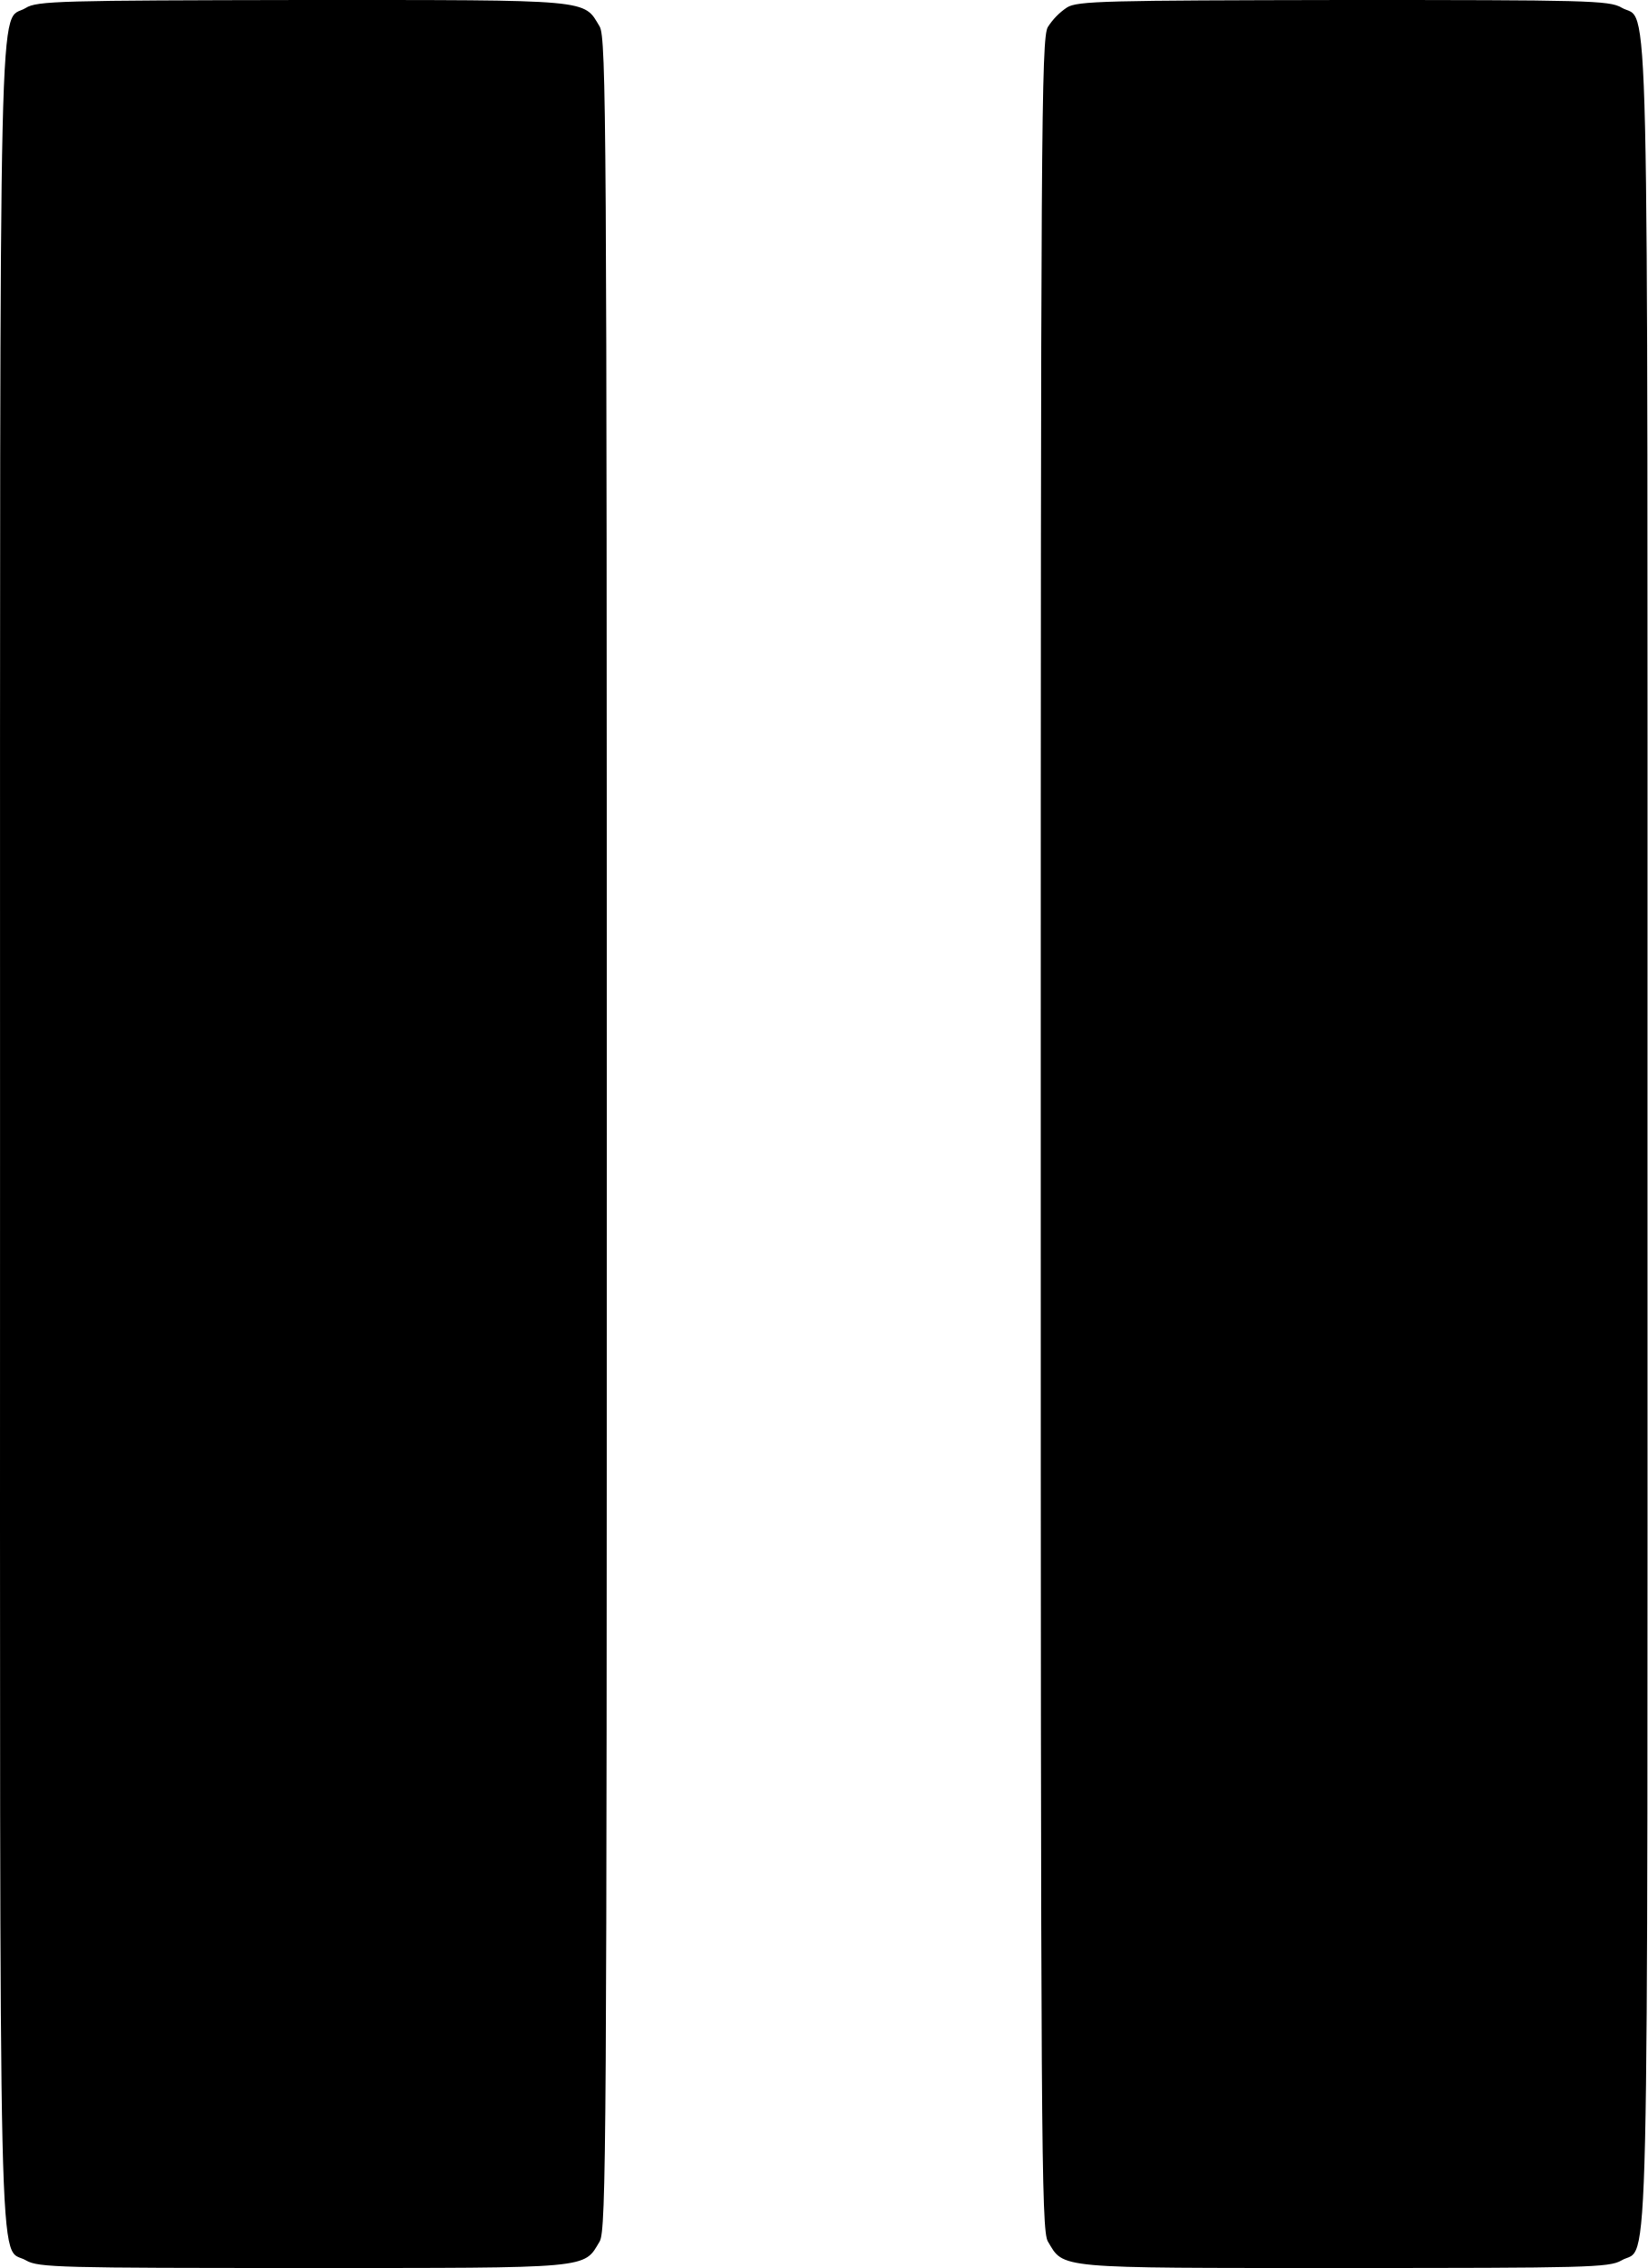
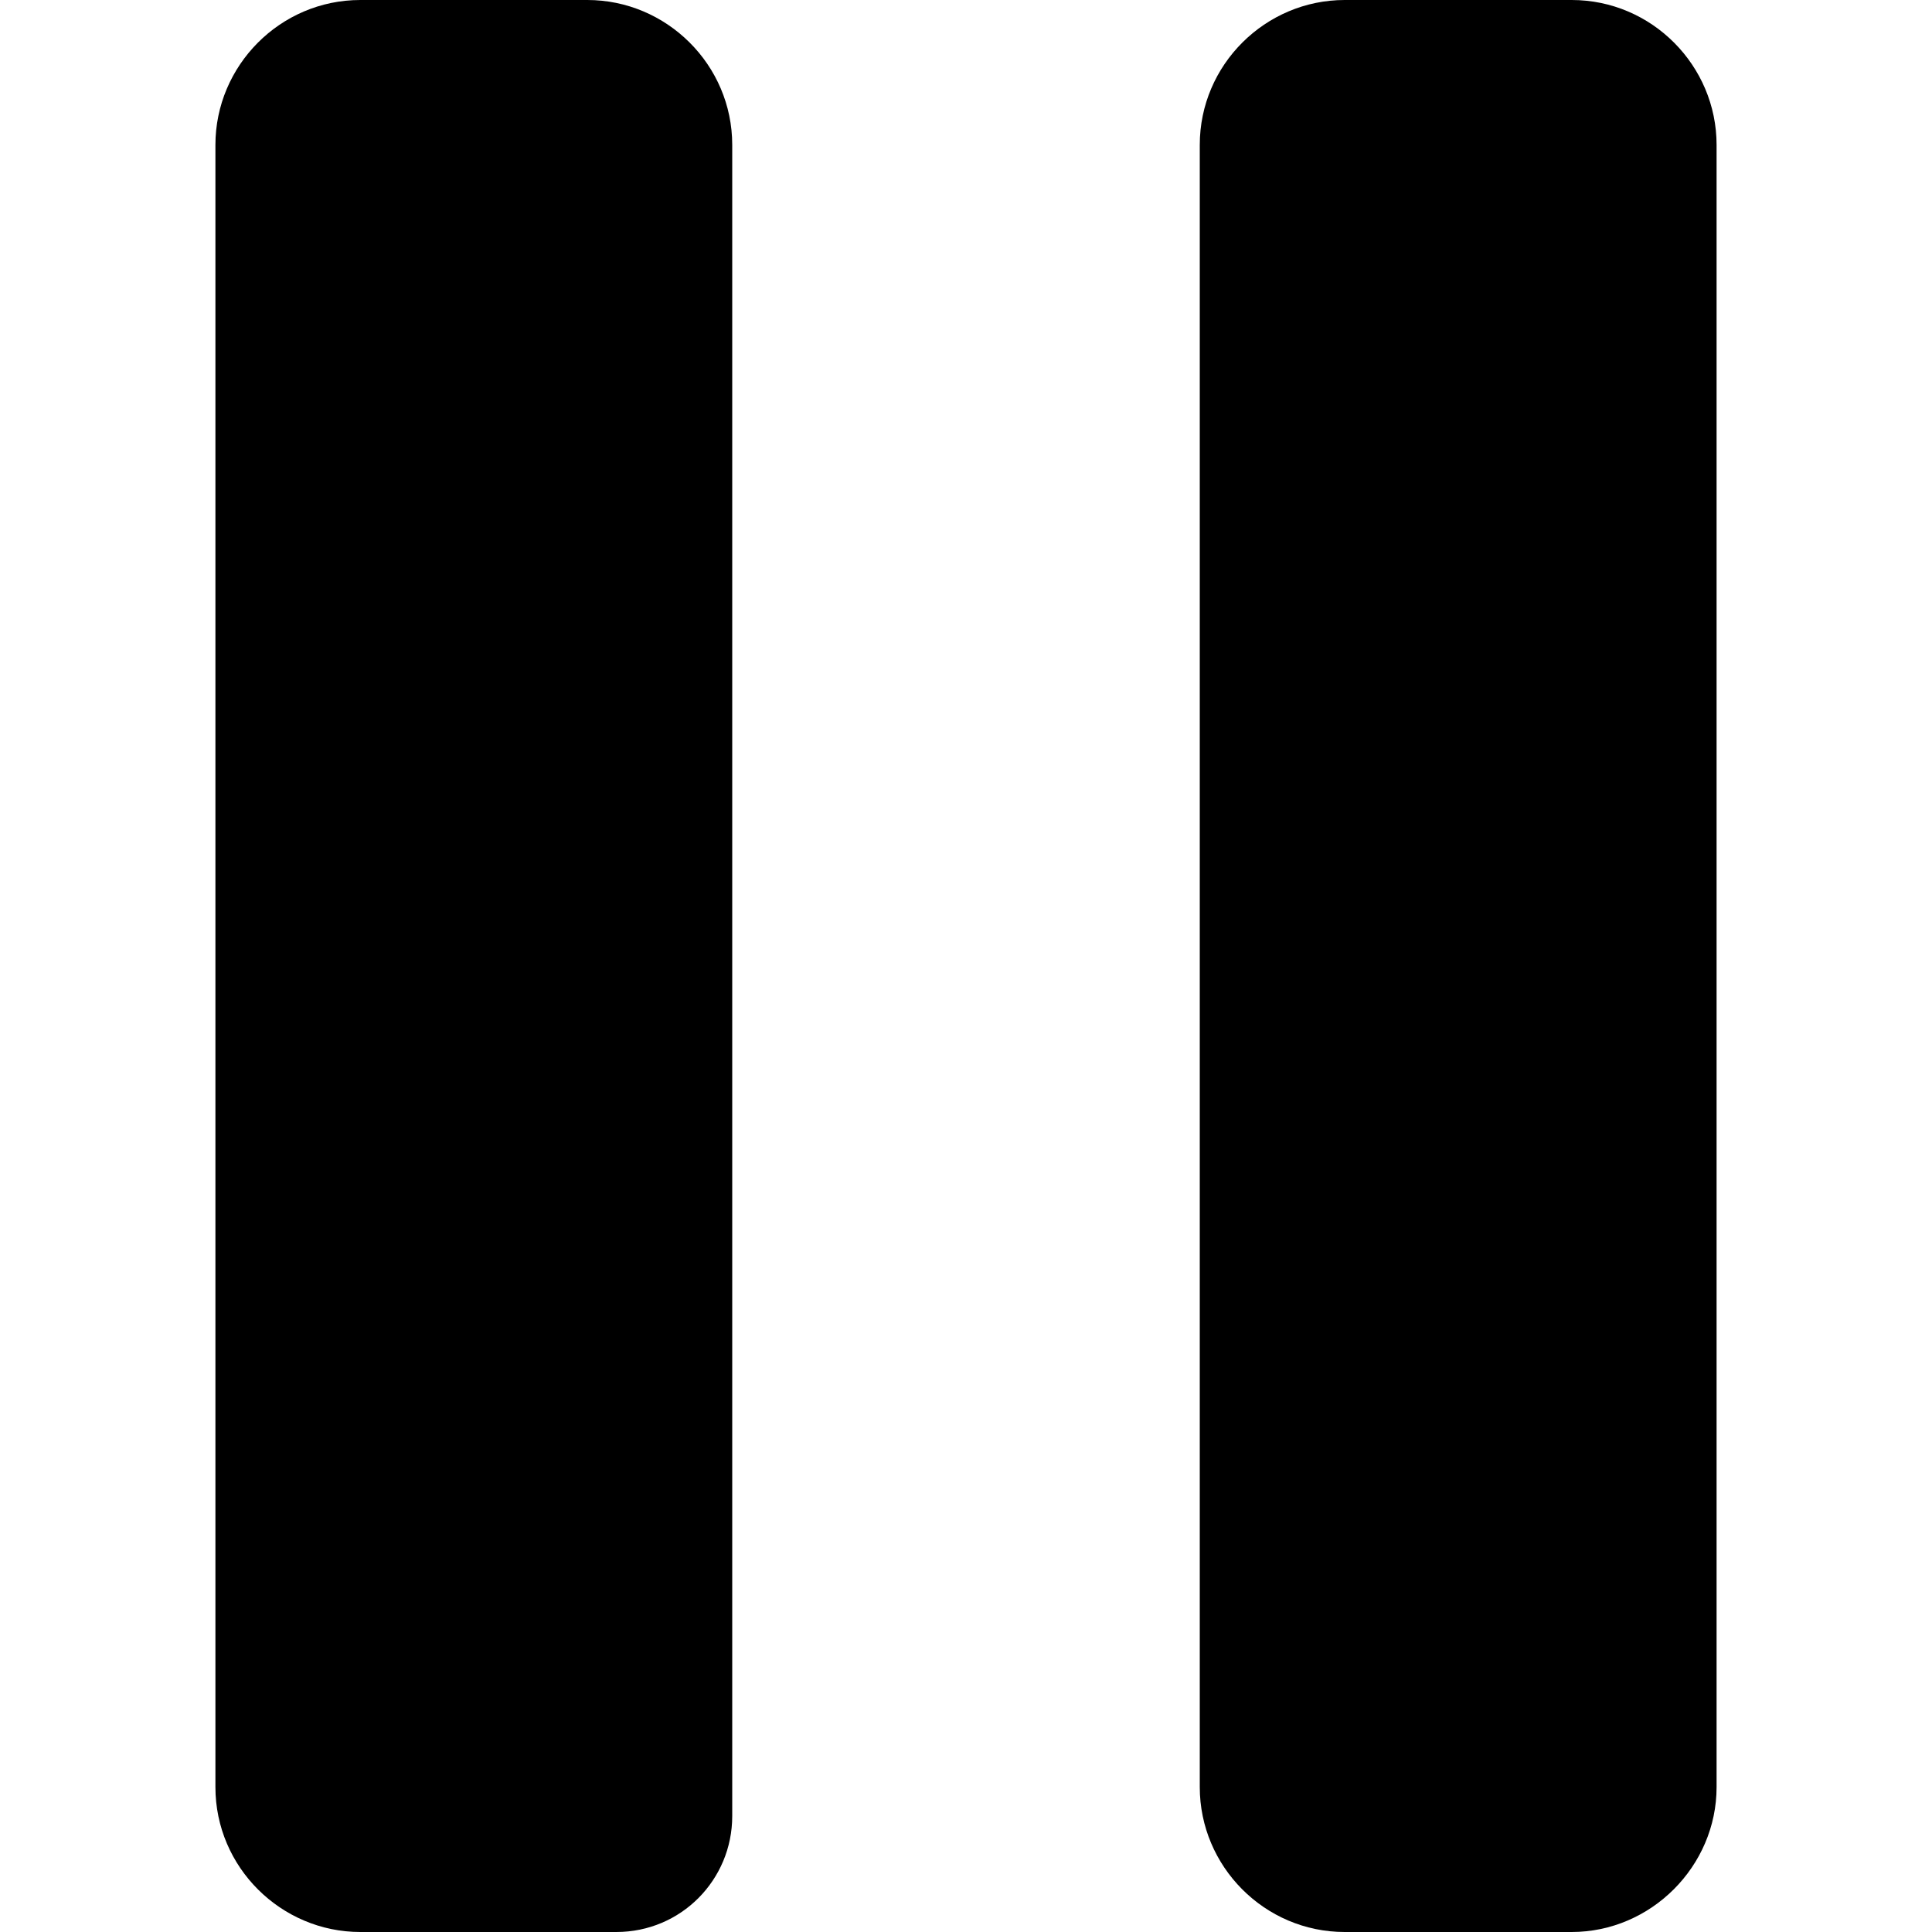
- <svg xmlns="http://www.w3.org/2000/svg" id="Capa_1" data-name="Capa 1" viewBox="0 0 145.319 200">
-   <path d="M29.61.703C27.188,2.188,27.344-5.351,27.344,100c0,105.664-.195,97.851,2.305,99.336,1.055.625,3.164.664,24.453.664,25.625,0,24.687.078,26.133-2.344.586-1.016.625-8.984.625-97.656s-.039-96.64-.625-97.656C78.789-.078,79.727 0,54.024 0,32.735.039,30.586.078,29.61.703Z" transform="translate(-27.34039 0)" />
-   <path d="M121.445.664a5.871,5.871,0,0,0-1.68,1.719c-.586.977-.625,9.258-.625,97.617,0,88.672.039,96.64.625,97.656,1.445,2.422.508,2.344,26.133,2.344,21.289,0,23.398-.039,24.453-.664,2.5-1.484,2.305,6.328,2.305-99.336s.195-97.851-2.305-99.336c-1.055-.625-3.164-.664-24.531-.664C124.922.039,122.344.078,121.445.664Z" transform="translate(-27.34039 0)" />
+ <svg xmlns="http://www.w3.org/2000/svg" version="1.1" id="Capa_1" x="0px" y="0px" viewBox="0 0 200 200" style="enable-background:new 0 0 200 200;" xml:space="preserve">
+   <path d="M63.8,200H37.3c-8.2,0-15-6.7-15-15V15c0-8.2,6.7-15,15-15h23.5c8.2,0,15,6.7,15,15v173C75.8,194.6,70.5,200,63.8,200z" />
+   <path d="M162.7,200h-23.5c-8.3,0-15-6.8-15-15V15c0-8.3,6.8-15,15-15h23.5c8.3,0,15,6.8,15,15v170C177.7,193.2,170.9,200,162.7,200z  " />
</svg>
